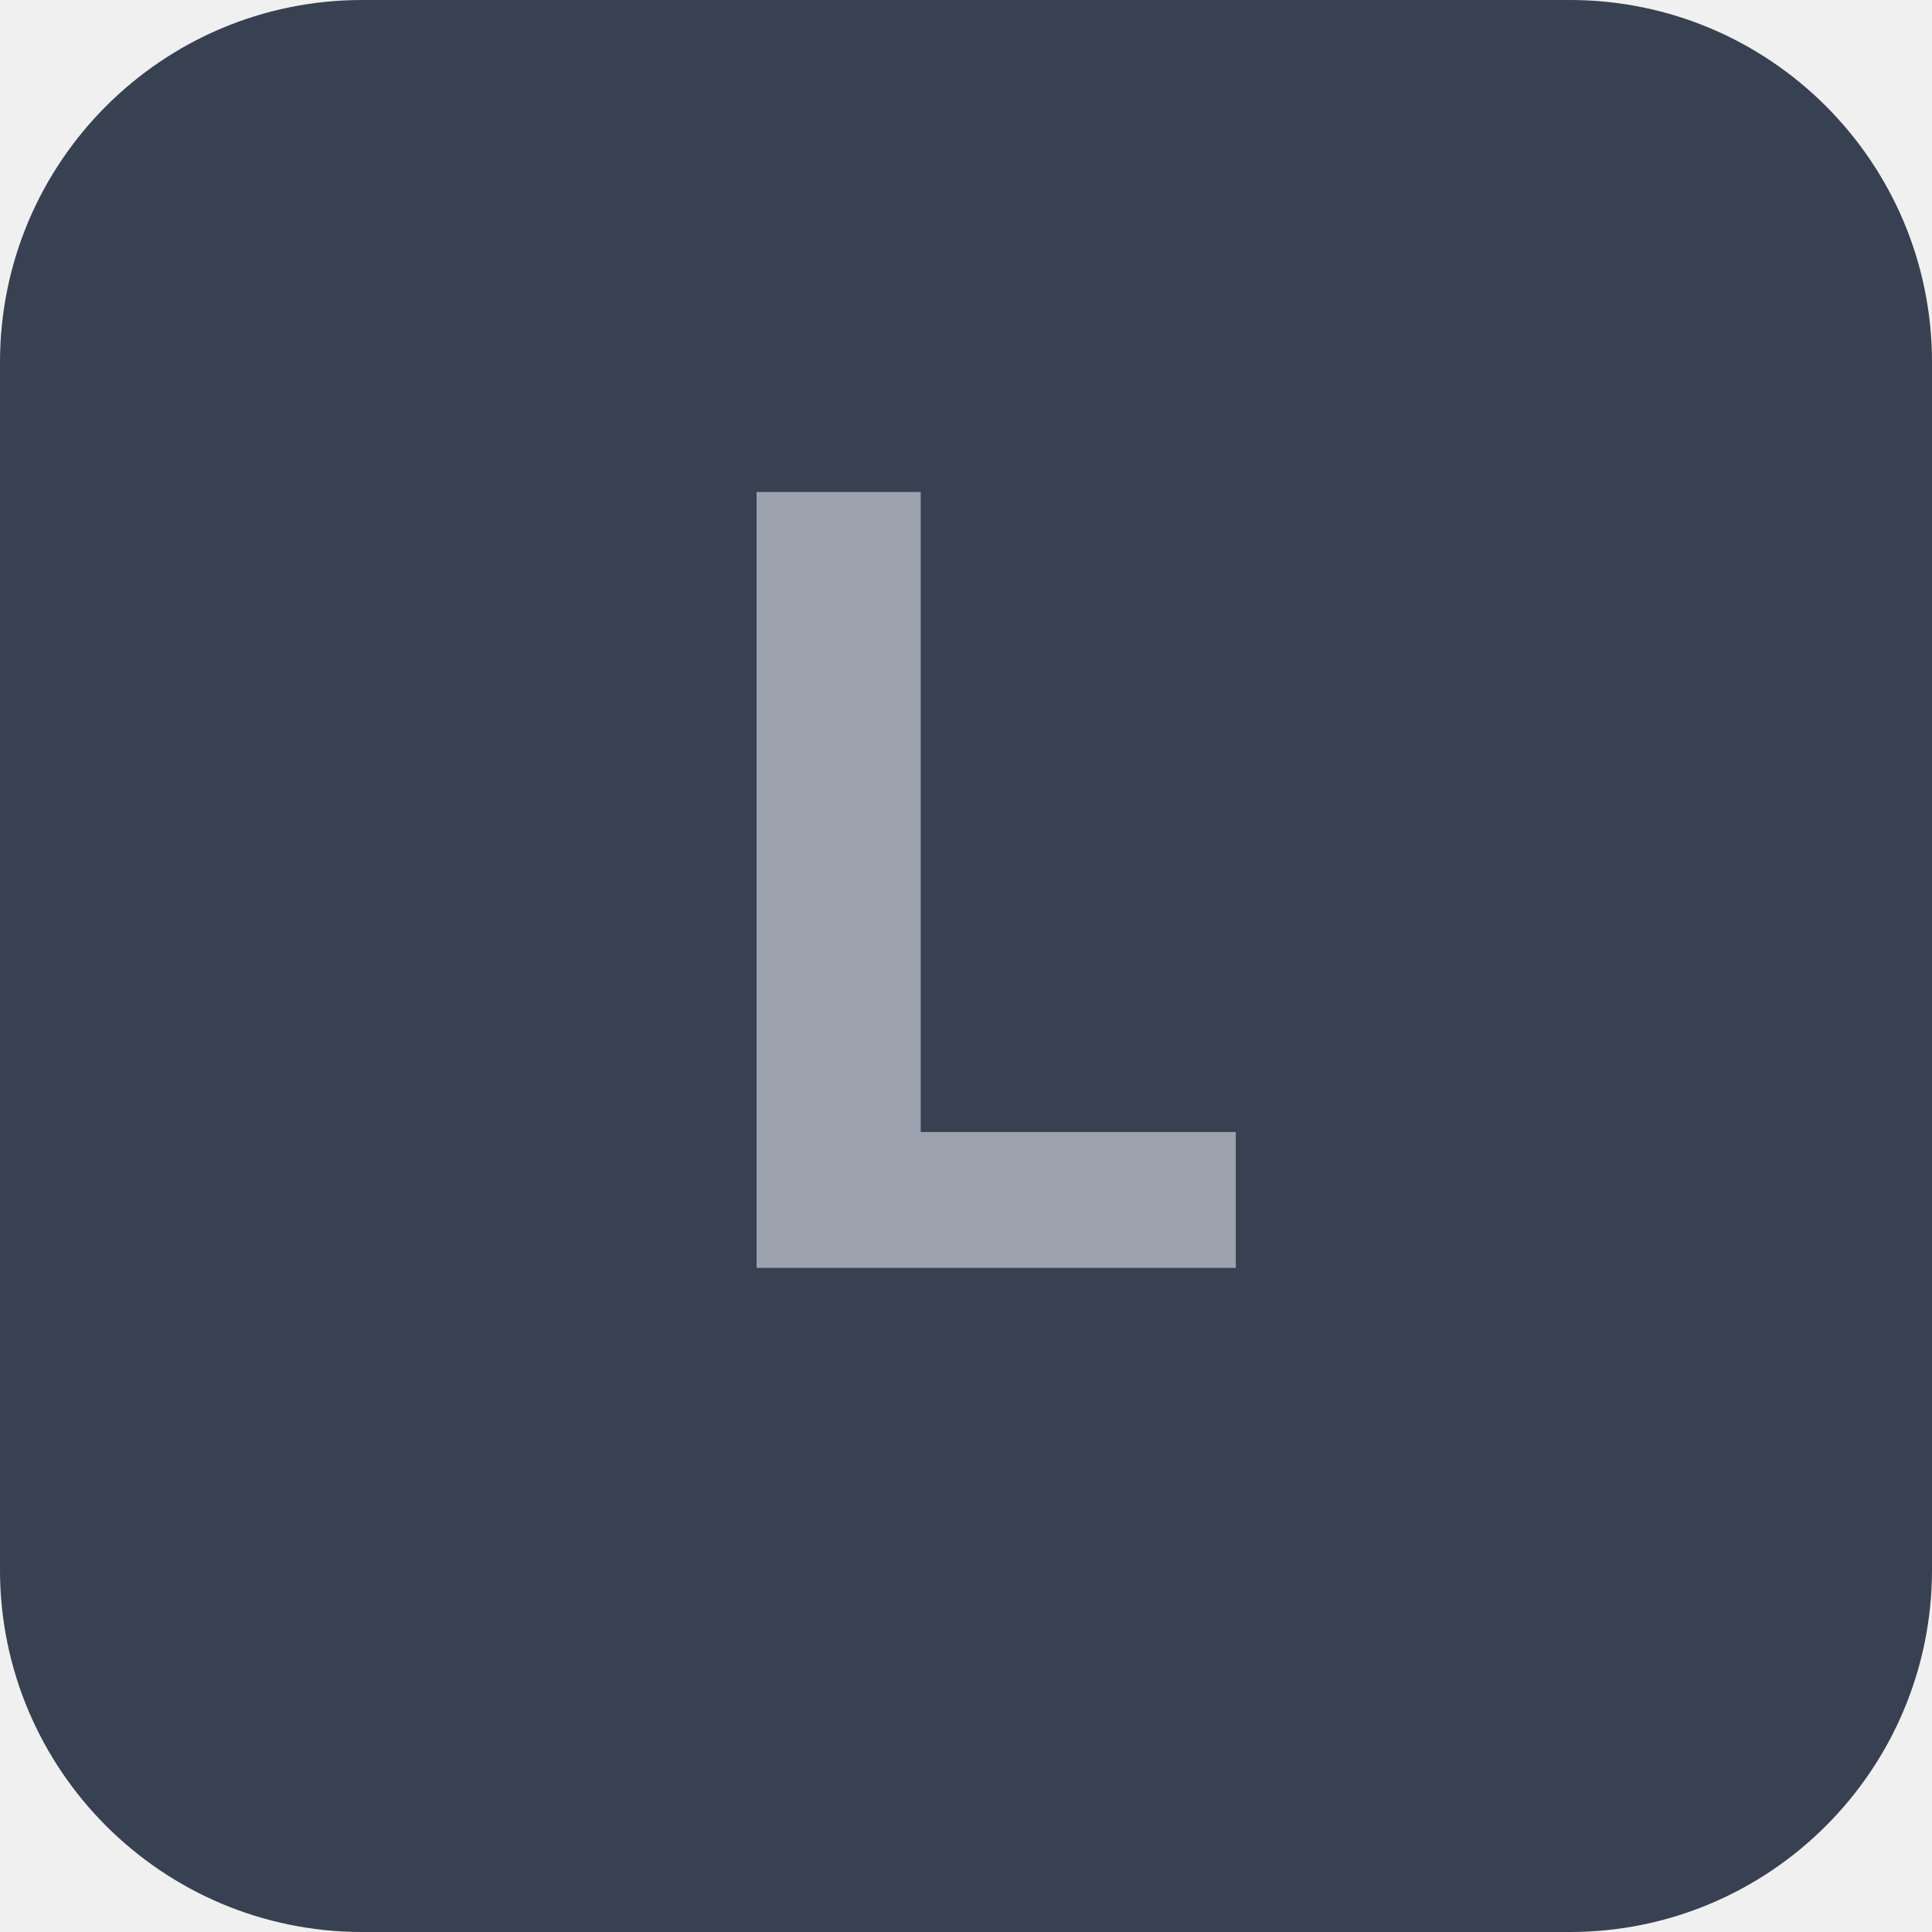
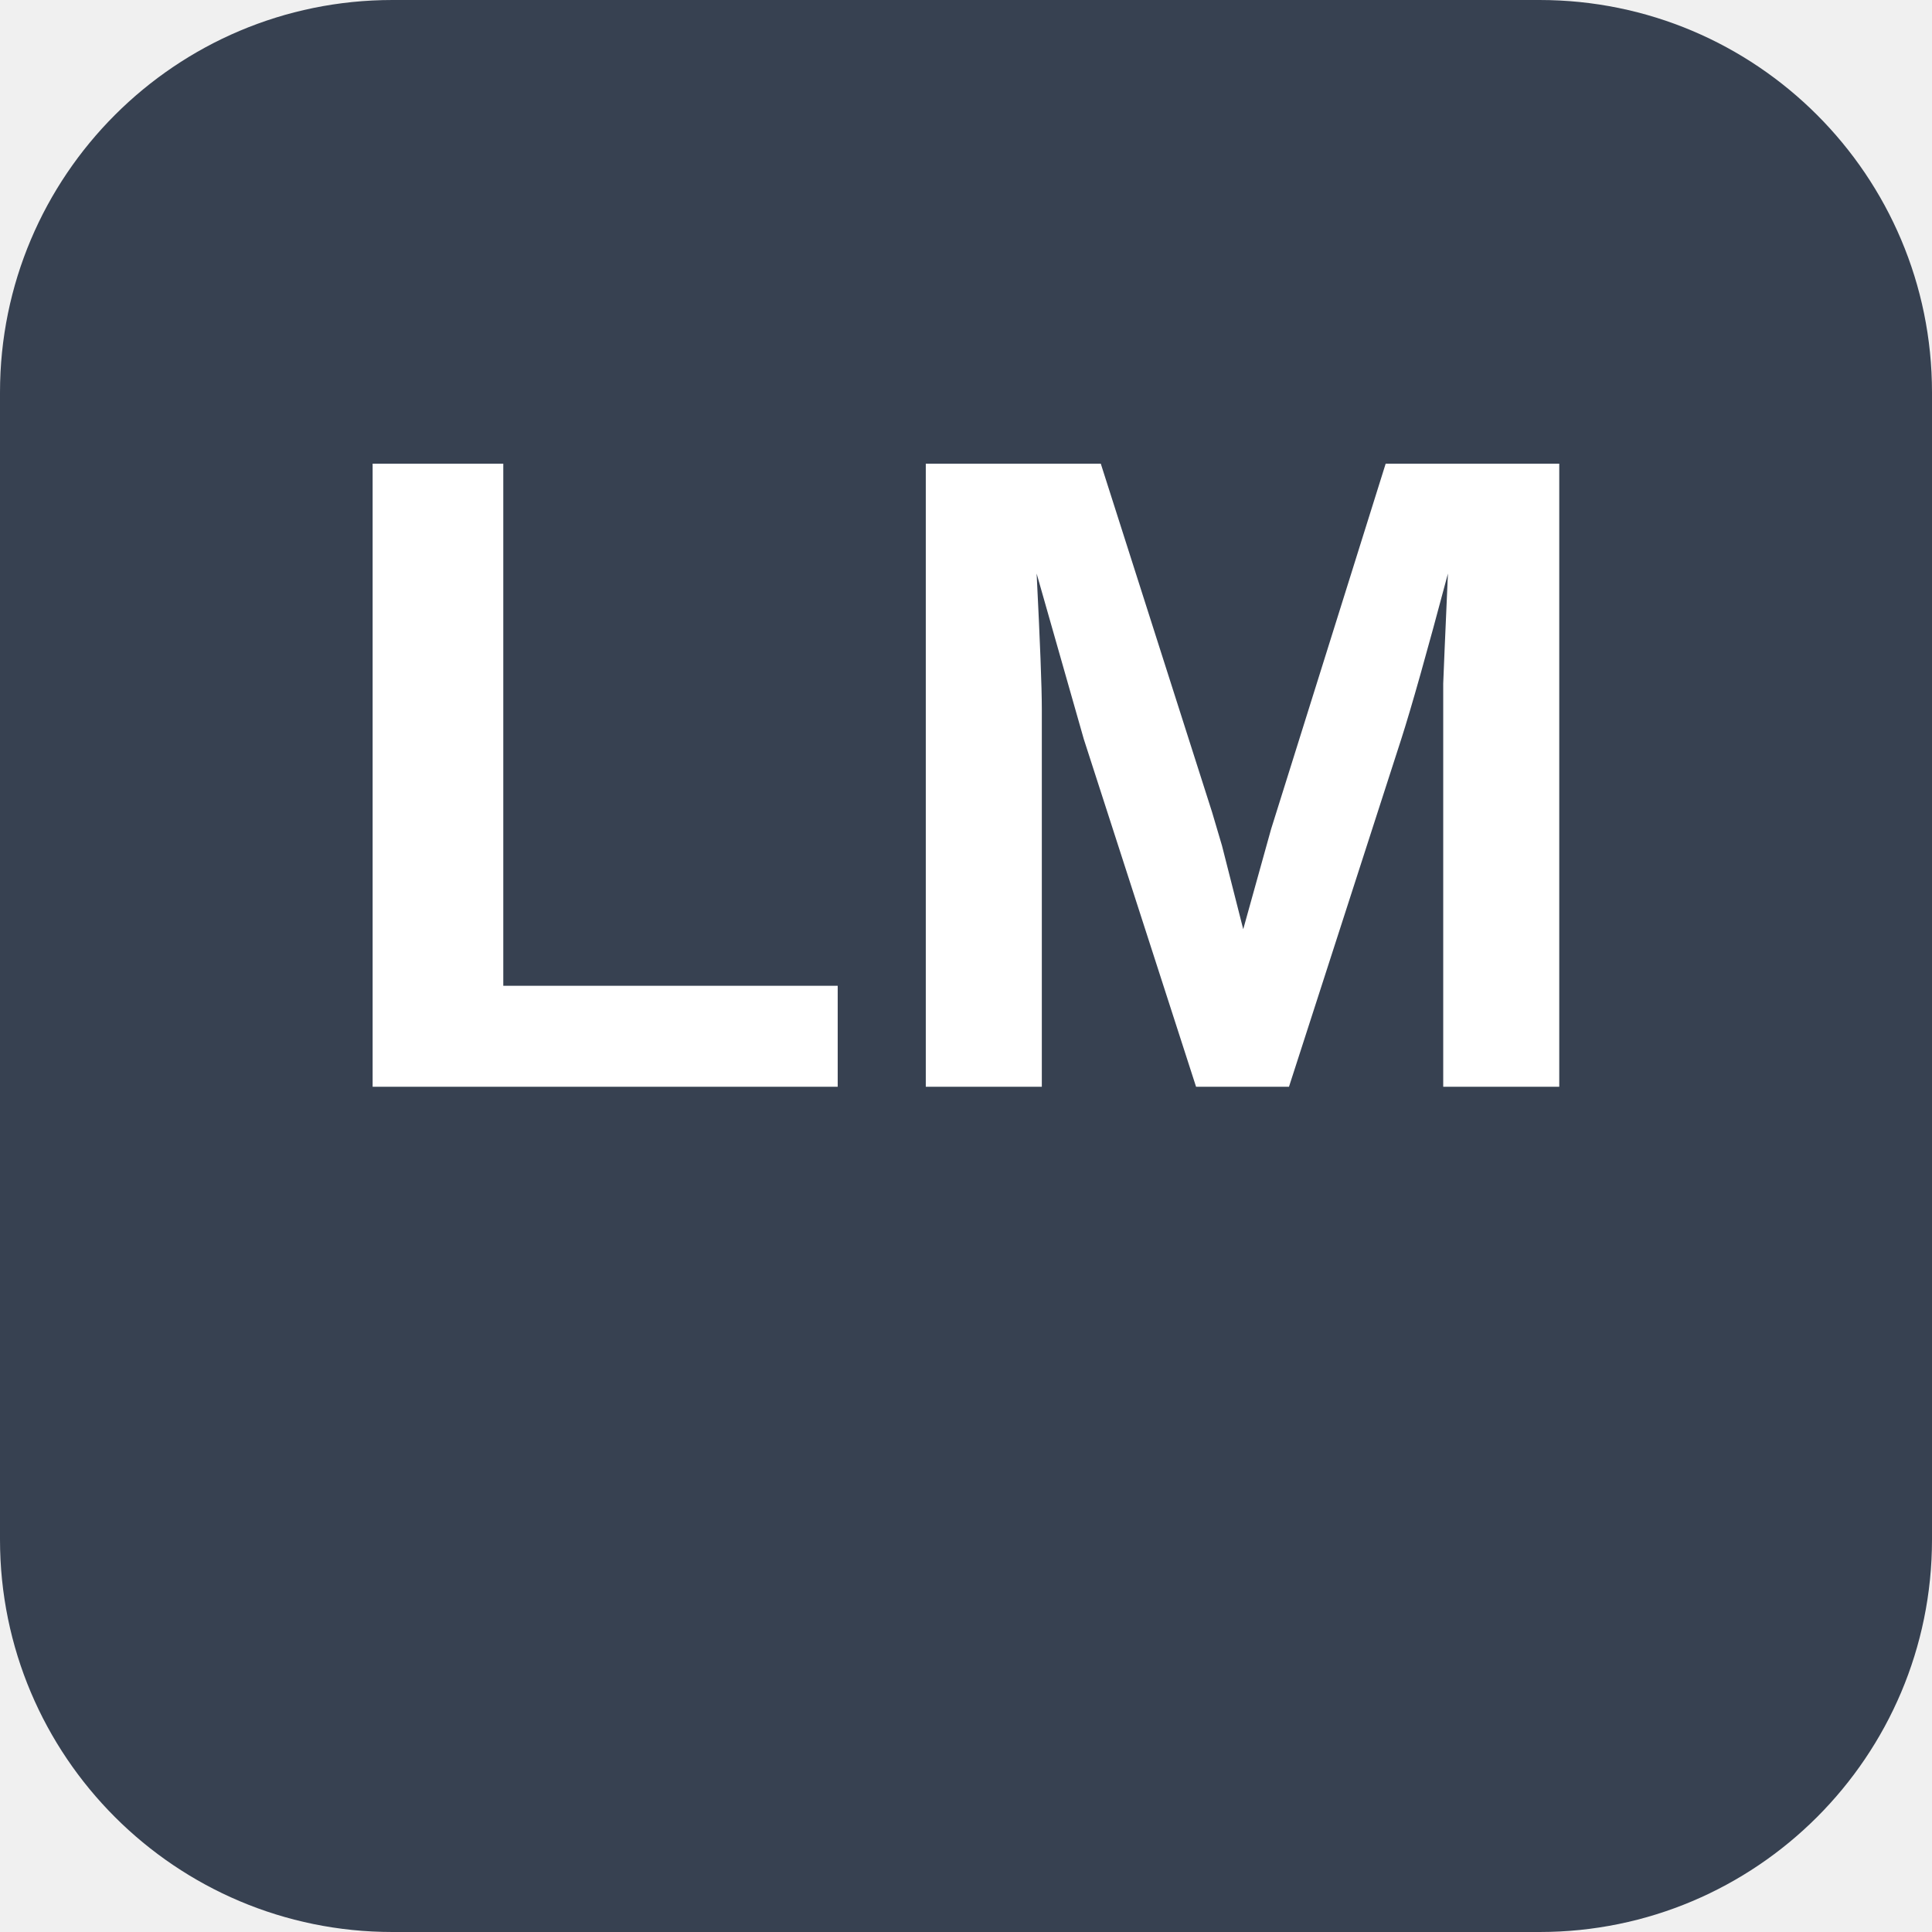
- <svg xmlns="http://www.w3.org/2000/svg" viewBox="0 0 64 64">
-   <rect width="64" height="64" rx="12" fill="#374151" />
-   <text x="32" y="42" font-family="system-ui,sans-serif" font-size="36" font-weight="700" text-anchor="middle" fill="#9CA3AF">L</text>
+ <svg xmlns="http://www.w3.org/2000/svg" viewBox="0 0 64 64" width="64" height="64">
+   <rect width="64" height="64" rx="13" fill="#374151" />
+   <text x="32" y="36" font-family="Arial,Helvetica,sans-serif" font-size="30" font-weight="700" text-anchor="middle" fill="#FFFFFF">LM</text>
</svg>
